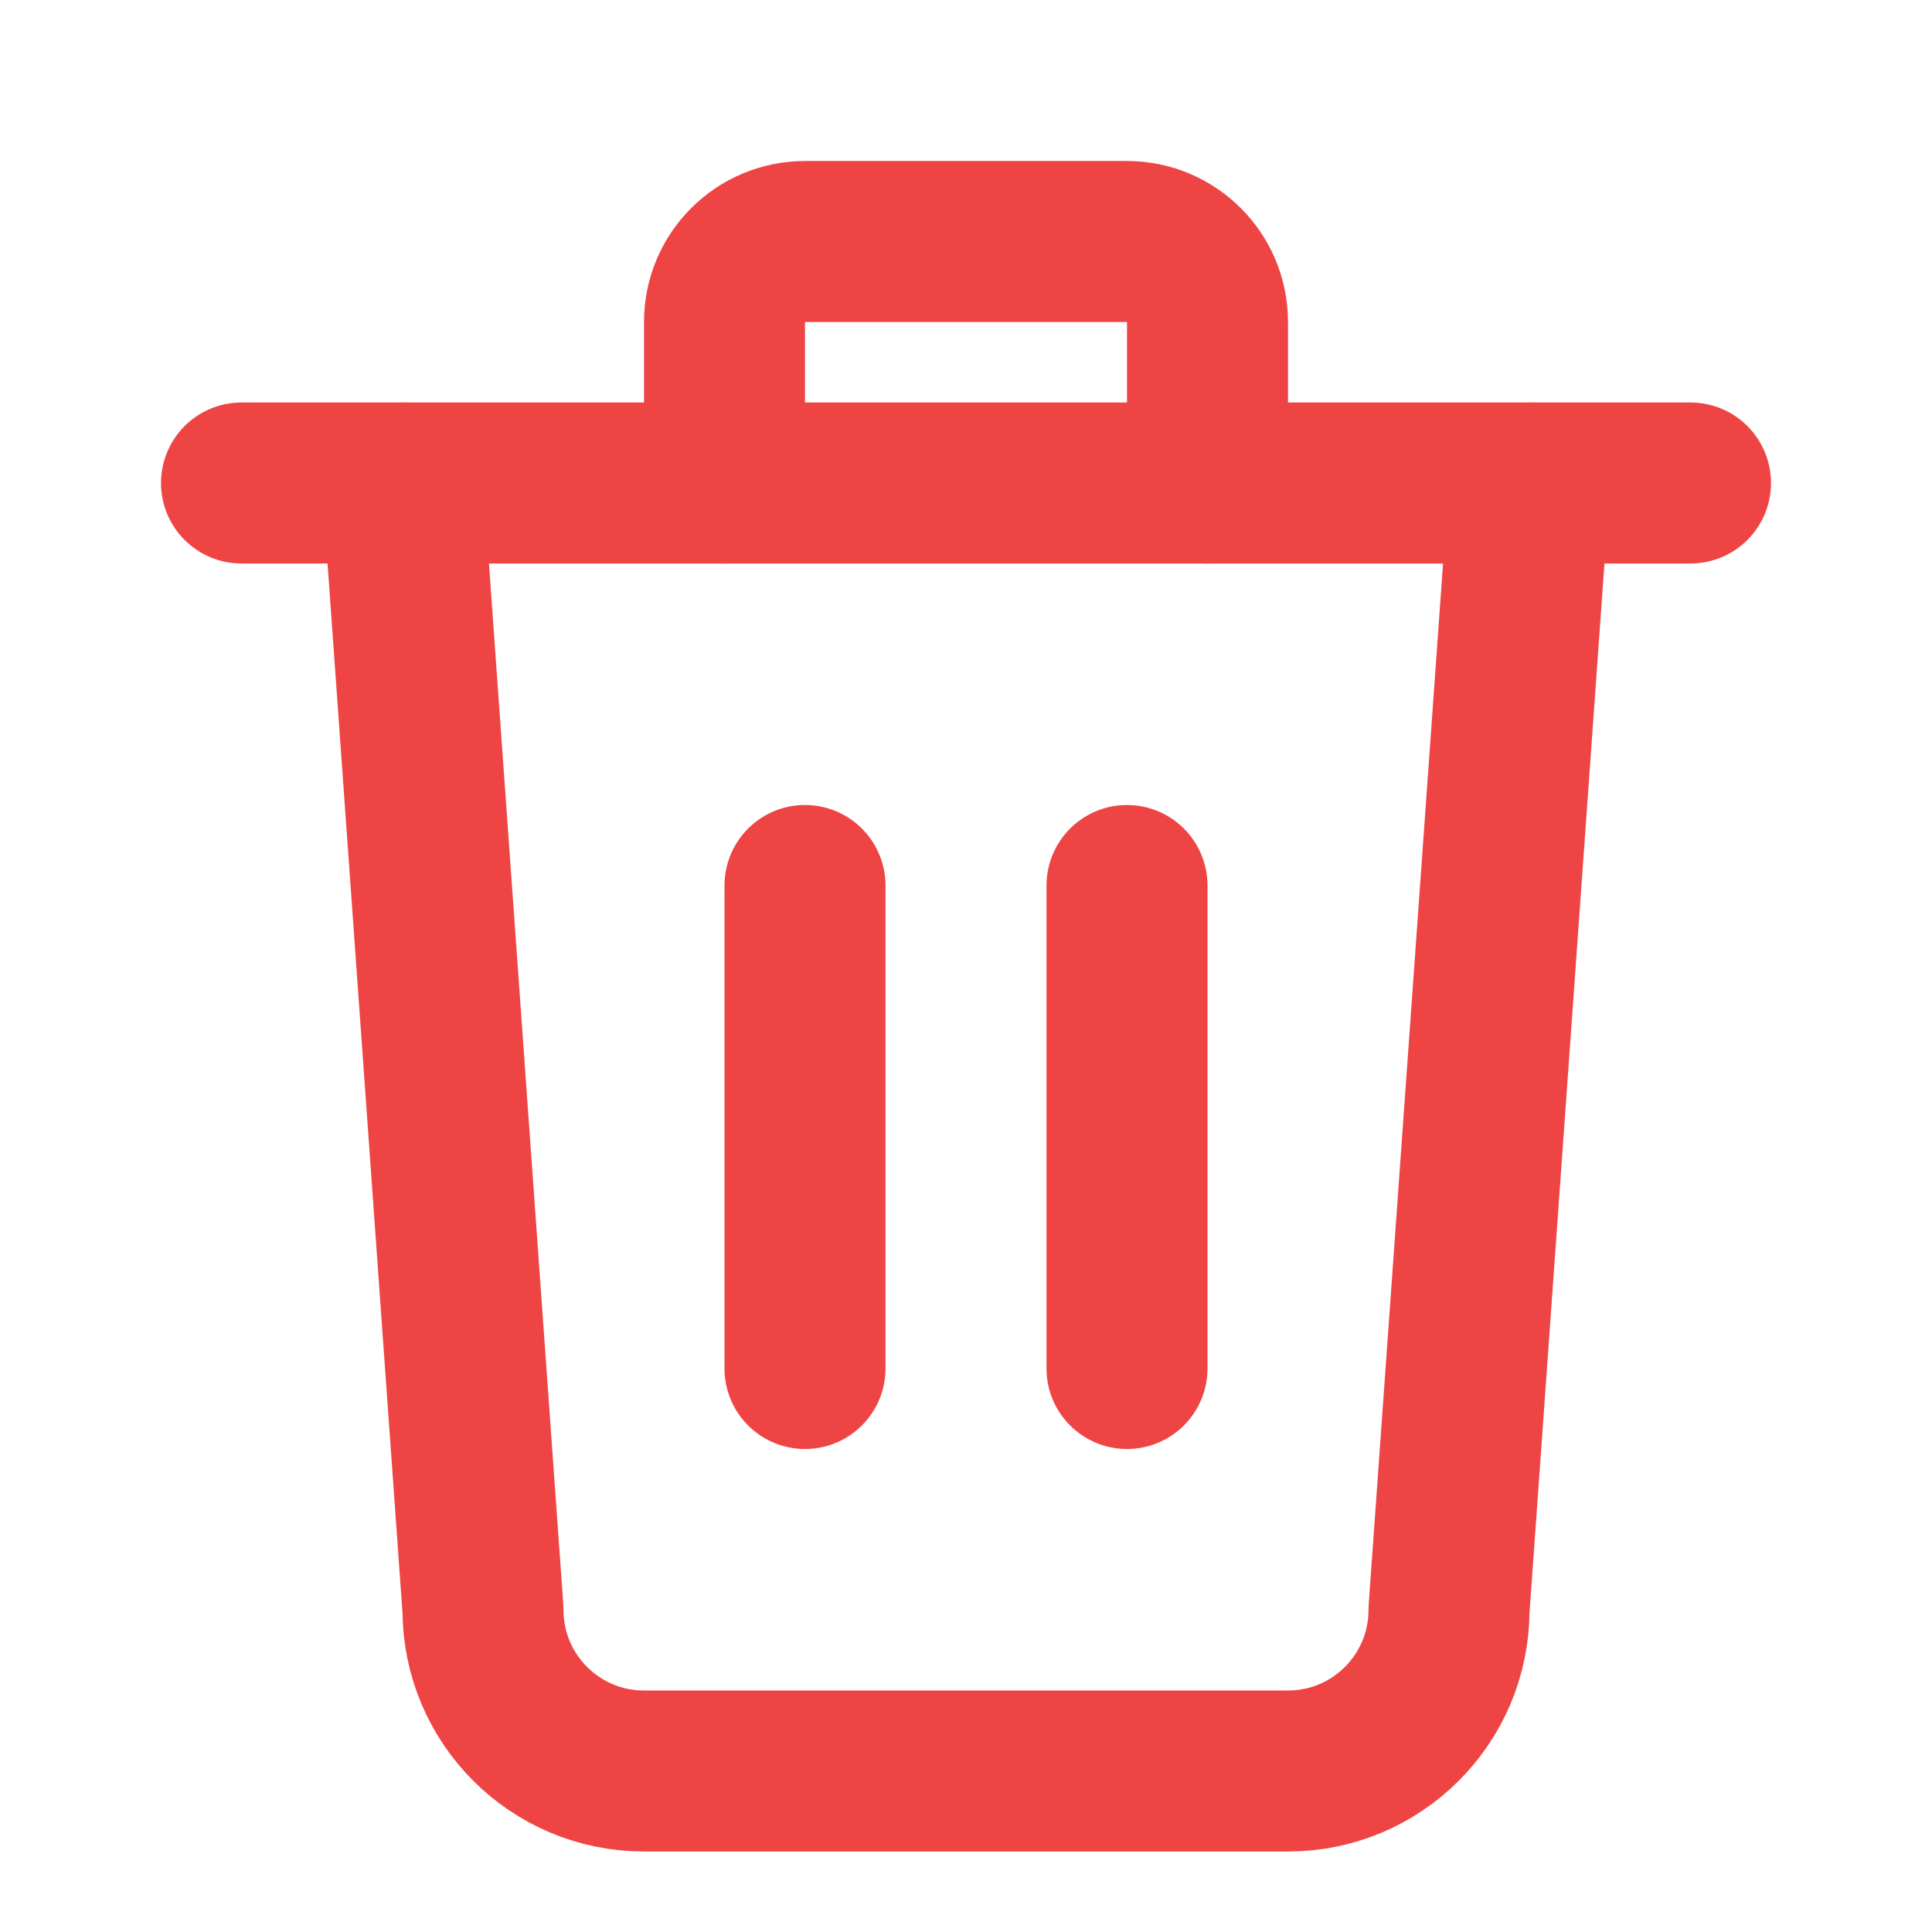
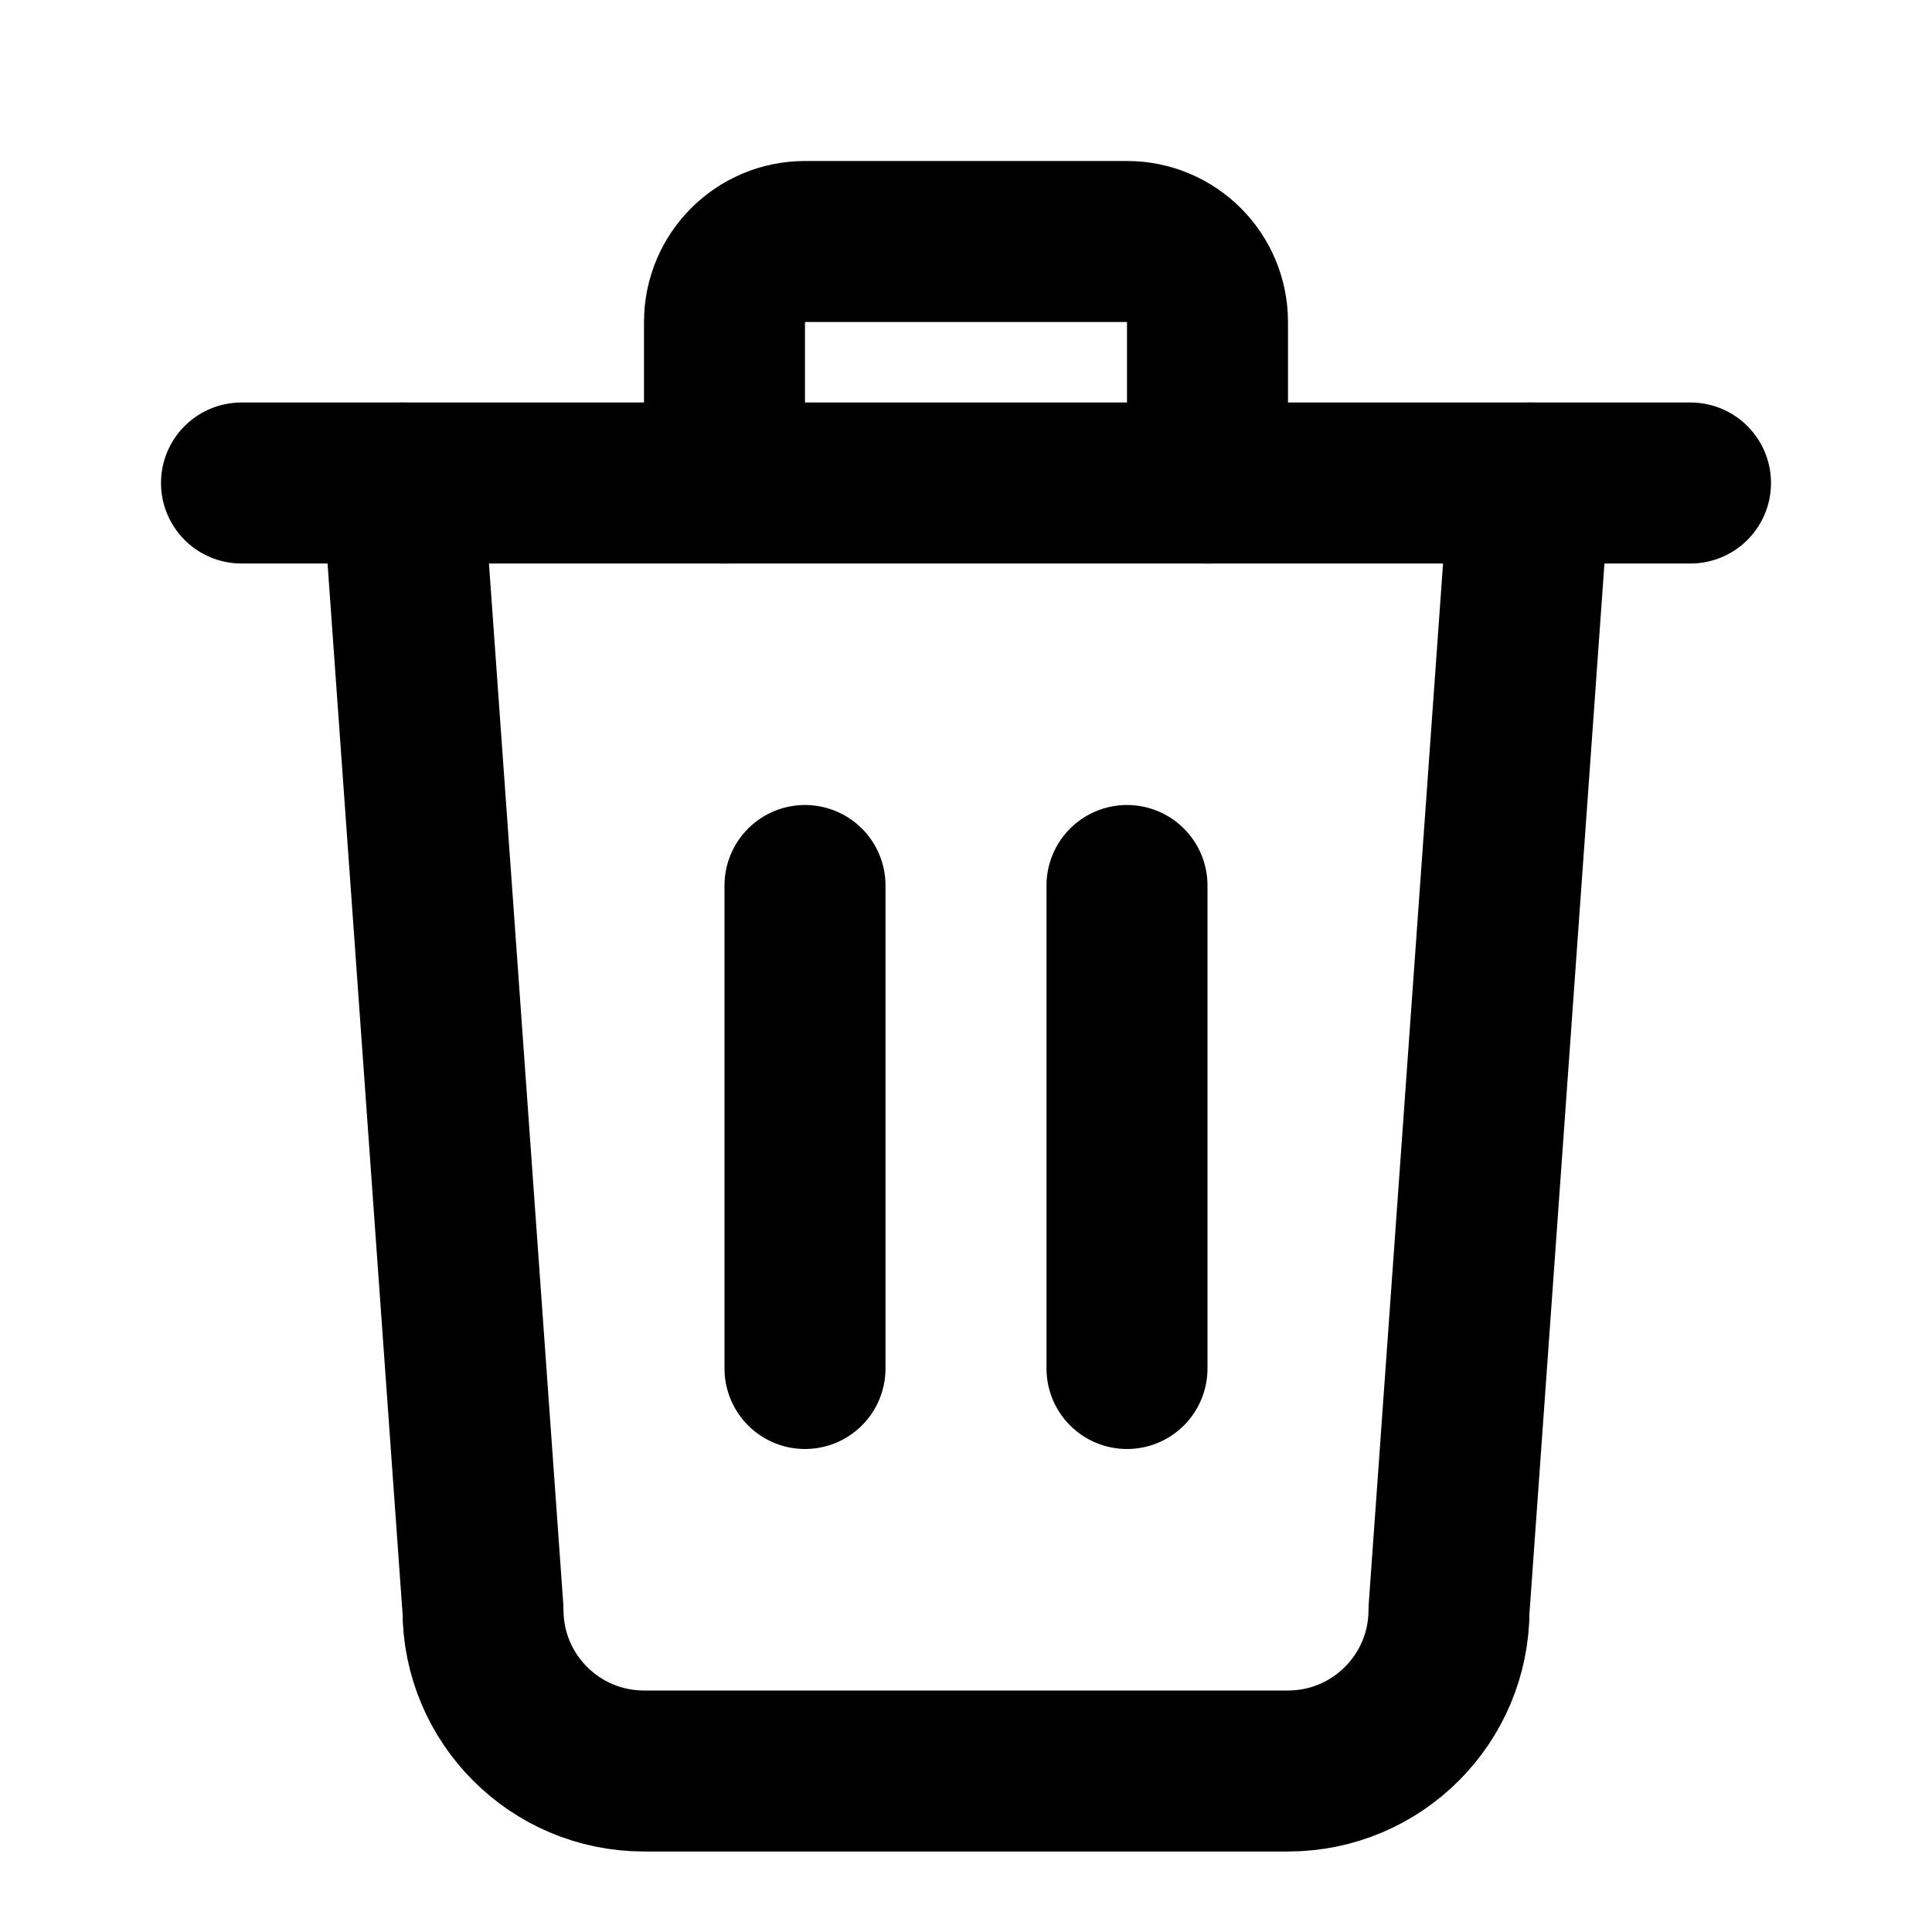
- <svg xmlns="http://www.w3.org/2000/svg" viewBox="0 0 24 24" fill="none" stroke="#ef4444" stroke-width="2" stroke-linecap="round" stroke-linejoin="round">
+ <svg xmlns="http://www.w3.org/2000/svg" viewBox="0 0 24 24" fill="none" stroke="currentColor" stroke-width="2" stroke-linecap="round" stroke-linejoin="round">
  <polyline points="3 6 5 6 21 6" />
  <path d="M19 6l-1 14a2 2 0 0 1-2 2H8a2 2 0 0 1-2-2L5 6" />
-   <path d="M10 11v6" />
-   <path d="M14 11v6" />
+   <path d="M10 11v6M14 11v6" />
  <path d="M9 6V4a1 1 0 0 1 1-1h4a1 1 0 0 1 1 1v2" />
</svg>
